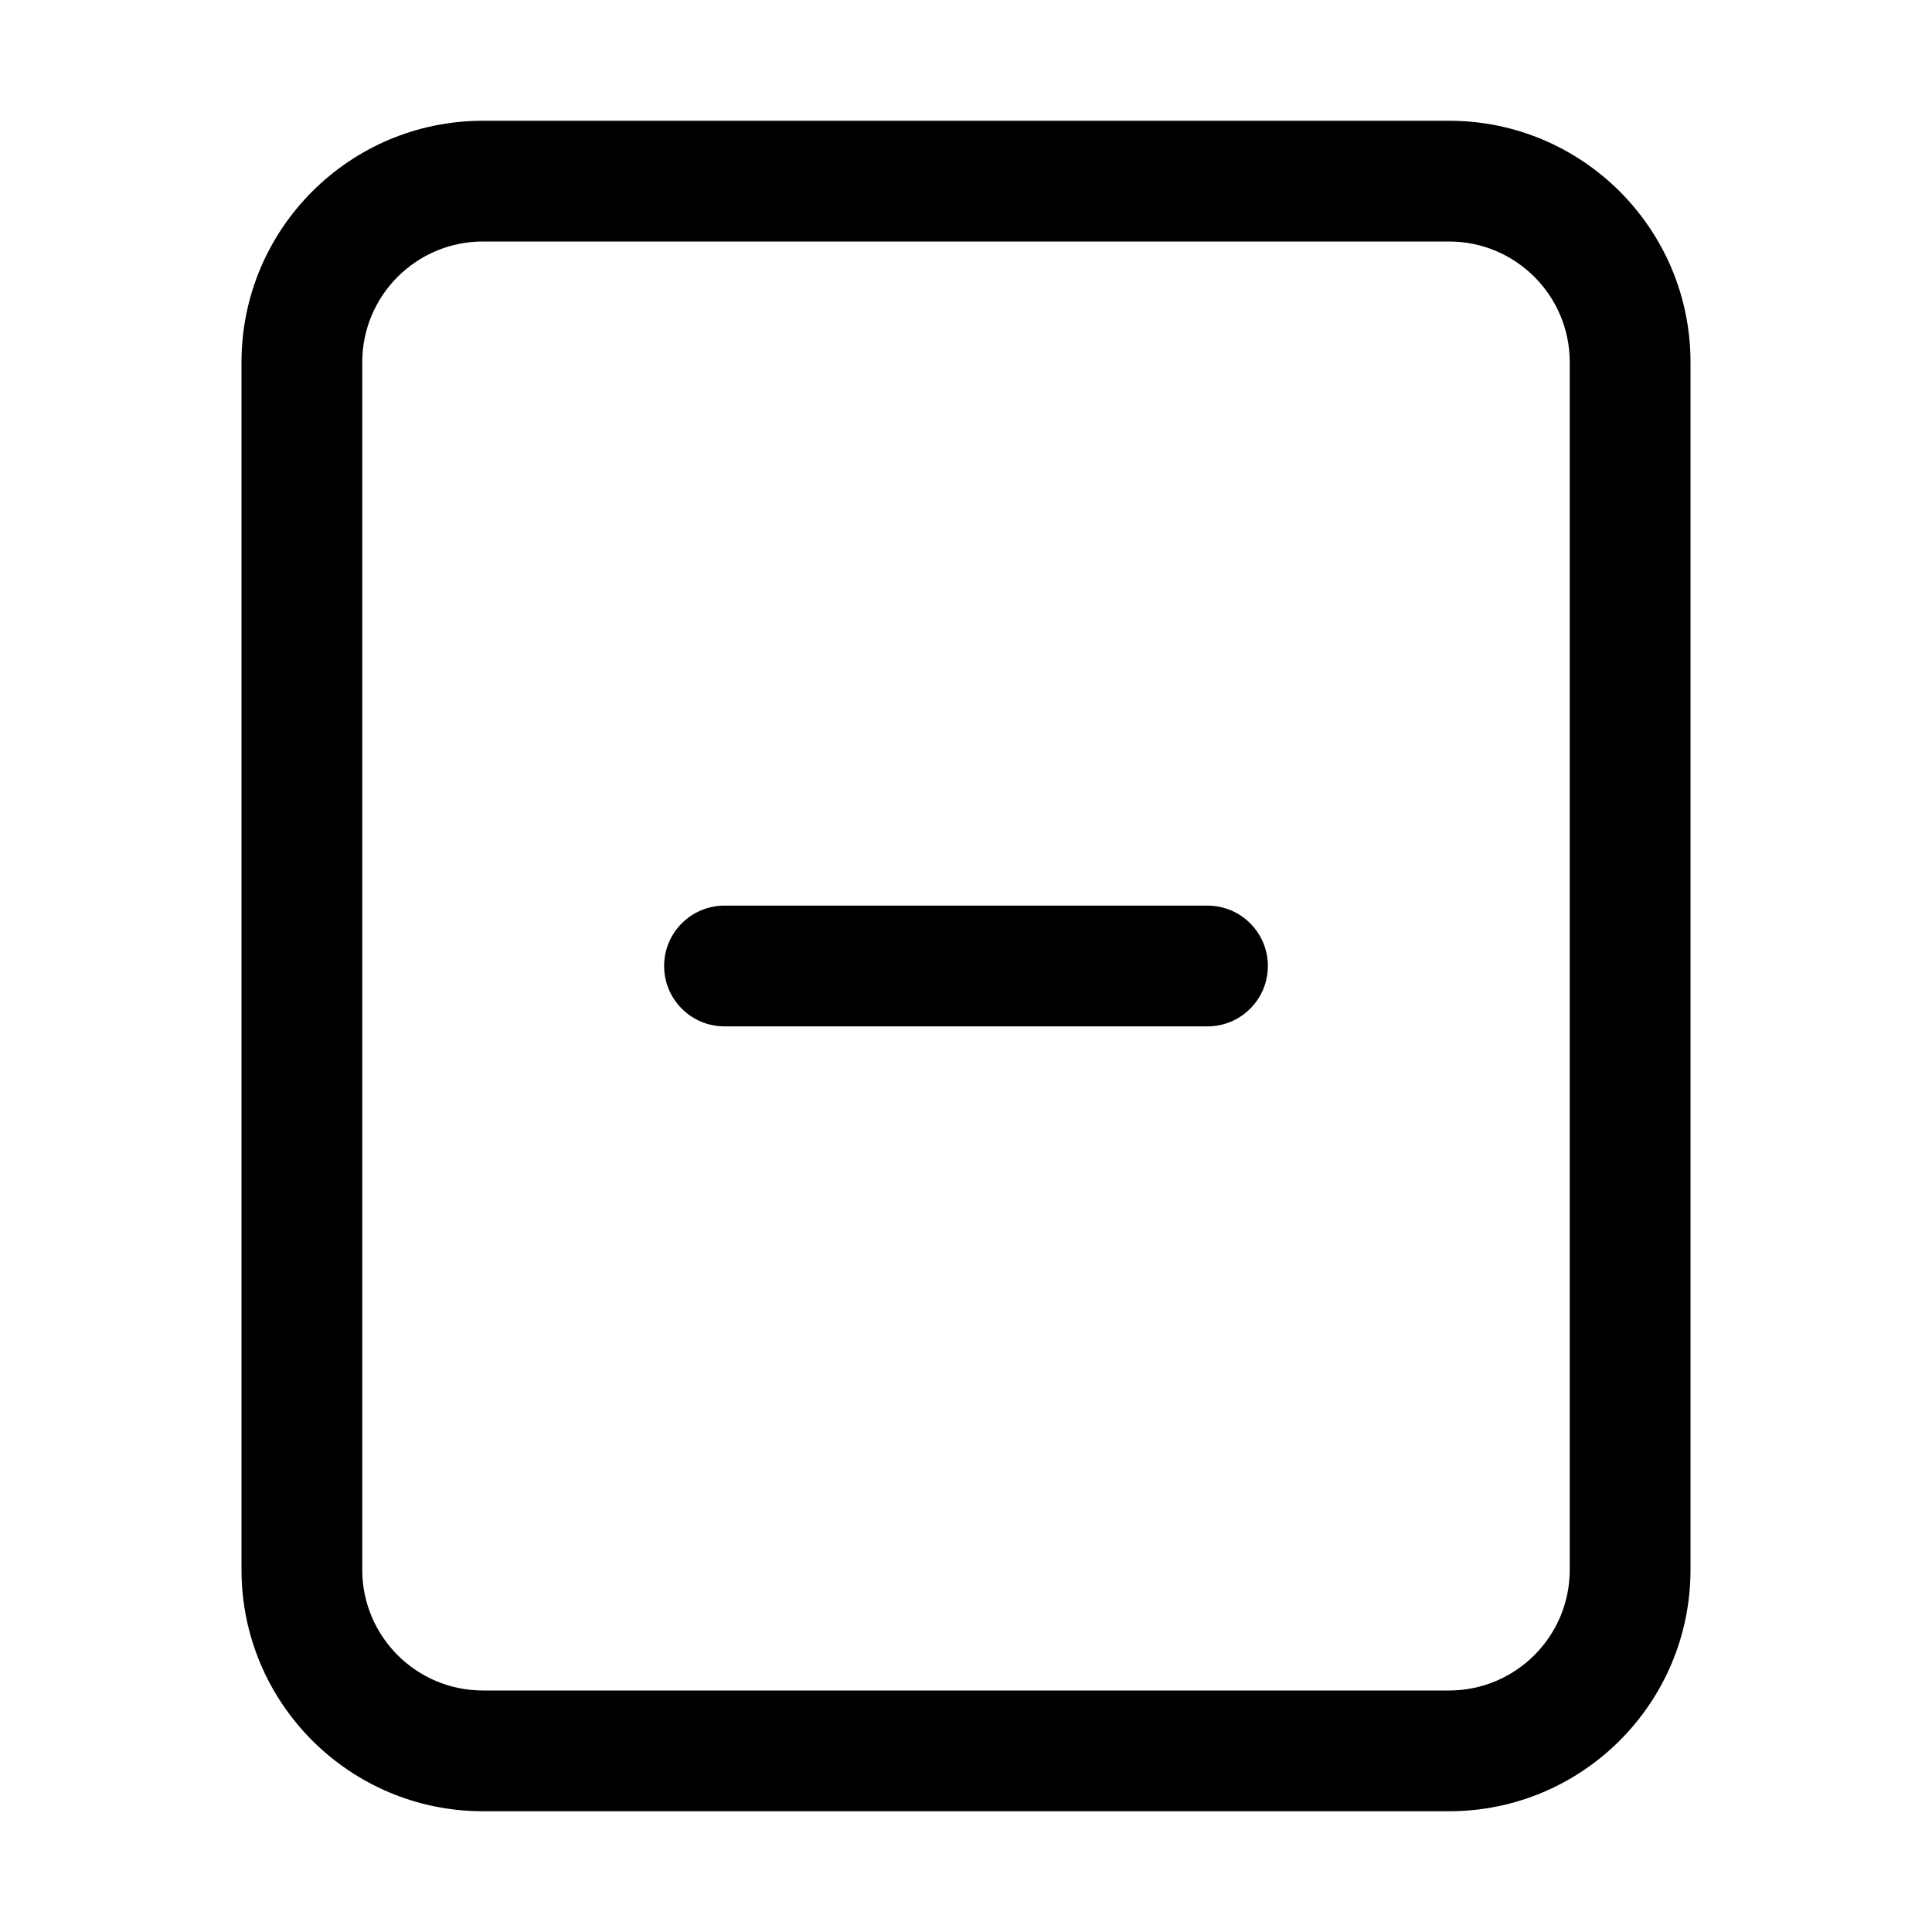
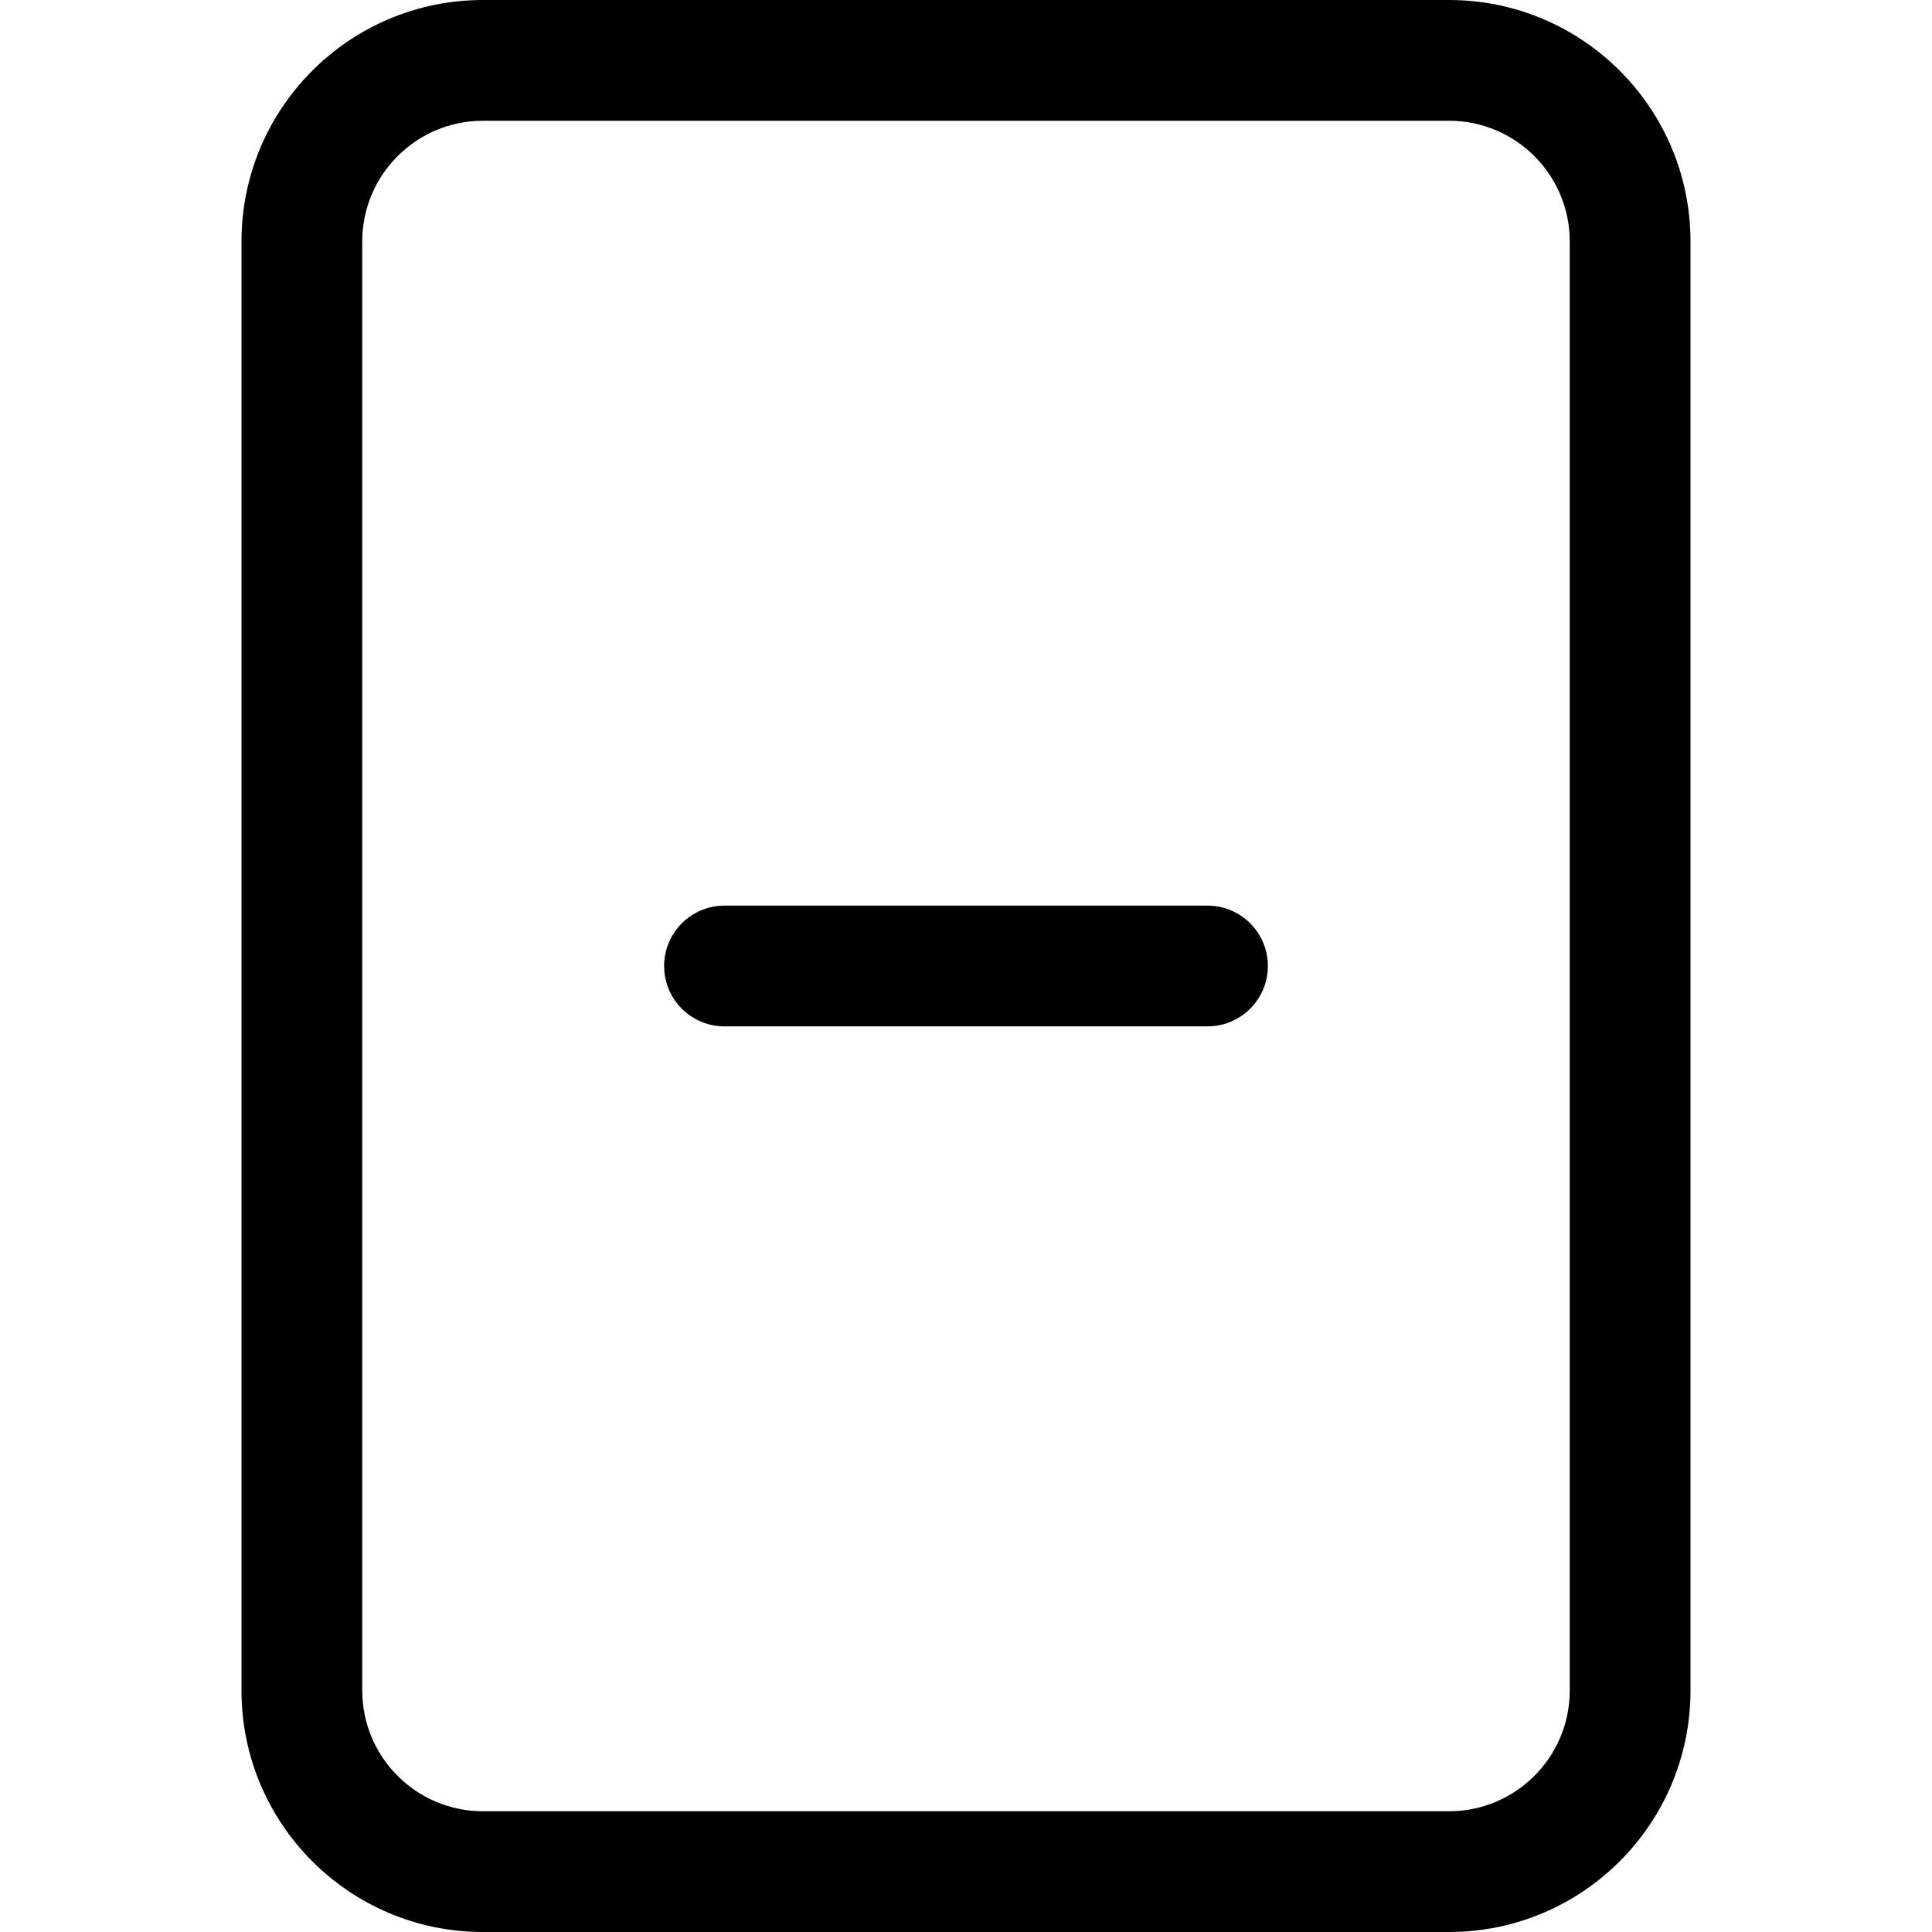
<svg xmlns="http://www.w3.org/2000/svg" width="1em" height="1em" viewBox="0 0 16 16" class="bi bi-file-minus" fill="currentColor">
-   <path fill-rule="evenodd" d="M4 1h8a2 2 0 0 1 2 2v10a2 2 0 0 1-2 2H4a2 2 0 0 1-2-2V3a2 2 0 0 1 2-2zm0 1a1 1 0 0 0-1 1v10a1 1 0 0 0 1 1h8a1 1 0 0 0 1-1V3a1 1 0 0 0-1-1H4z" />
+   <path fill-rule="evenodd" d="M4 0h8a2 2 0 0 1 2 2v12a2 2 0 0 1-2 2H4a2 2 0 0 1-2-2V2a2 2 0 0 1 2-2zm0 1a1 1 0 0 0-1 1v12a1 1 0 0 0 1 1h8a1 1 0 0 0 1-1V2a1 1 0 0 0-1-1H4z" />
  <path fill-rule="evenodd" d="M5.5 8a.5.5 0 0 1 .5-.5h4a.5.5 0 0 1 0 1H6a.5.5 0 0 1-.5-.5z" />
</svg>
